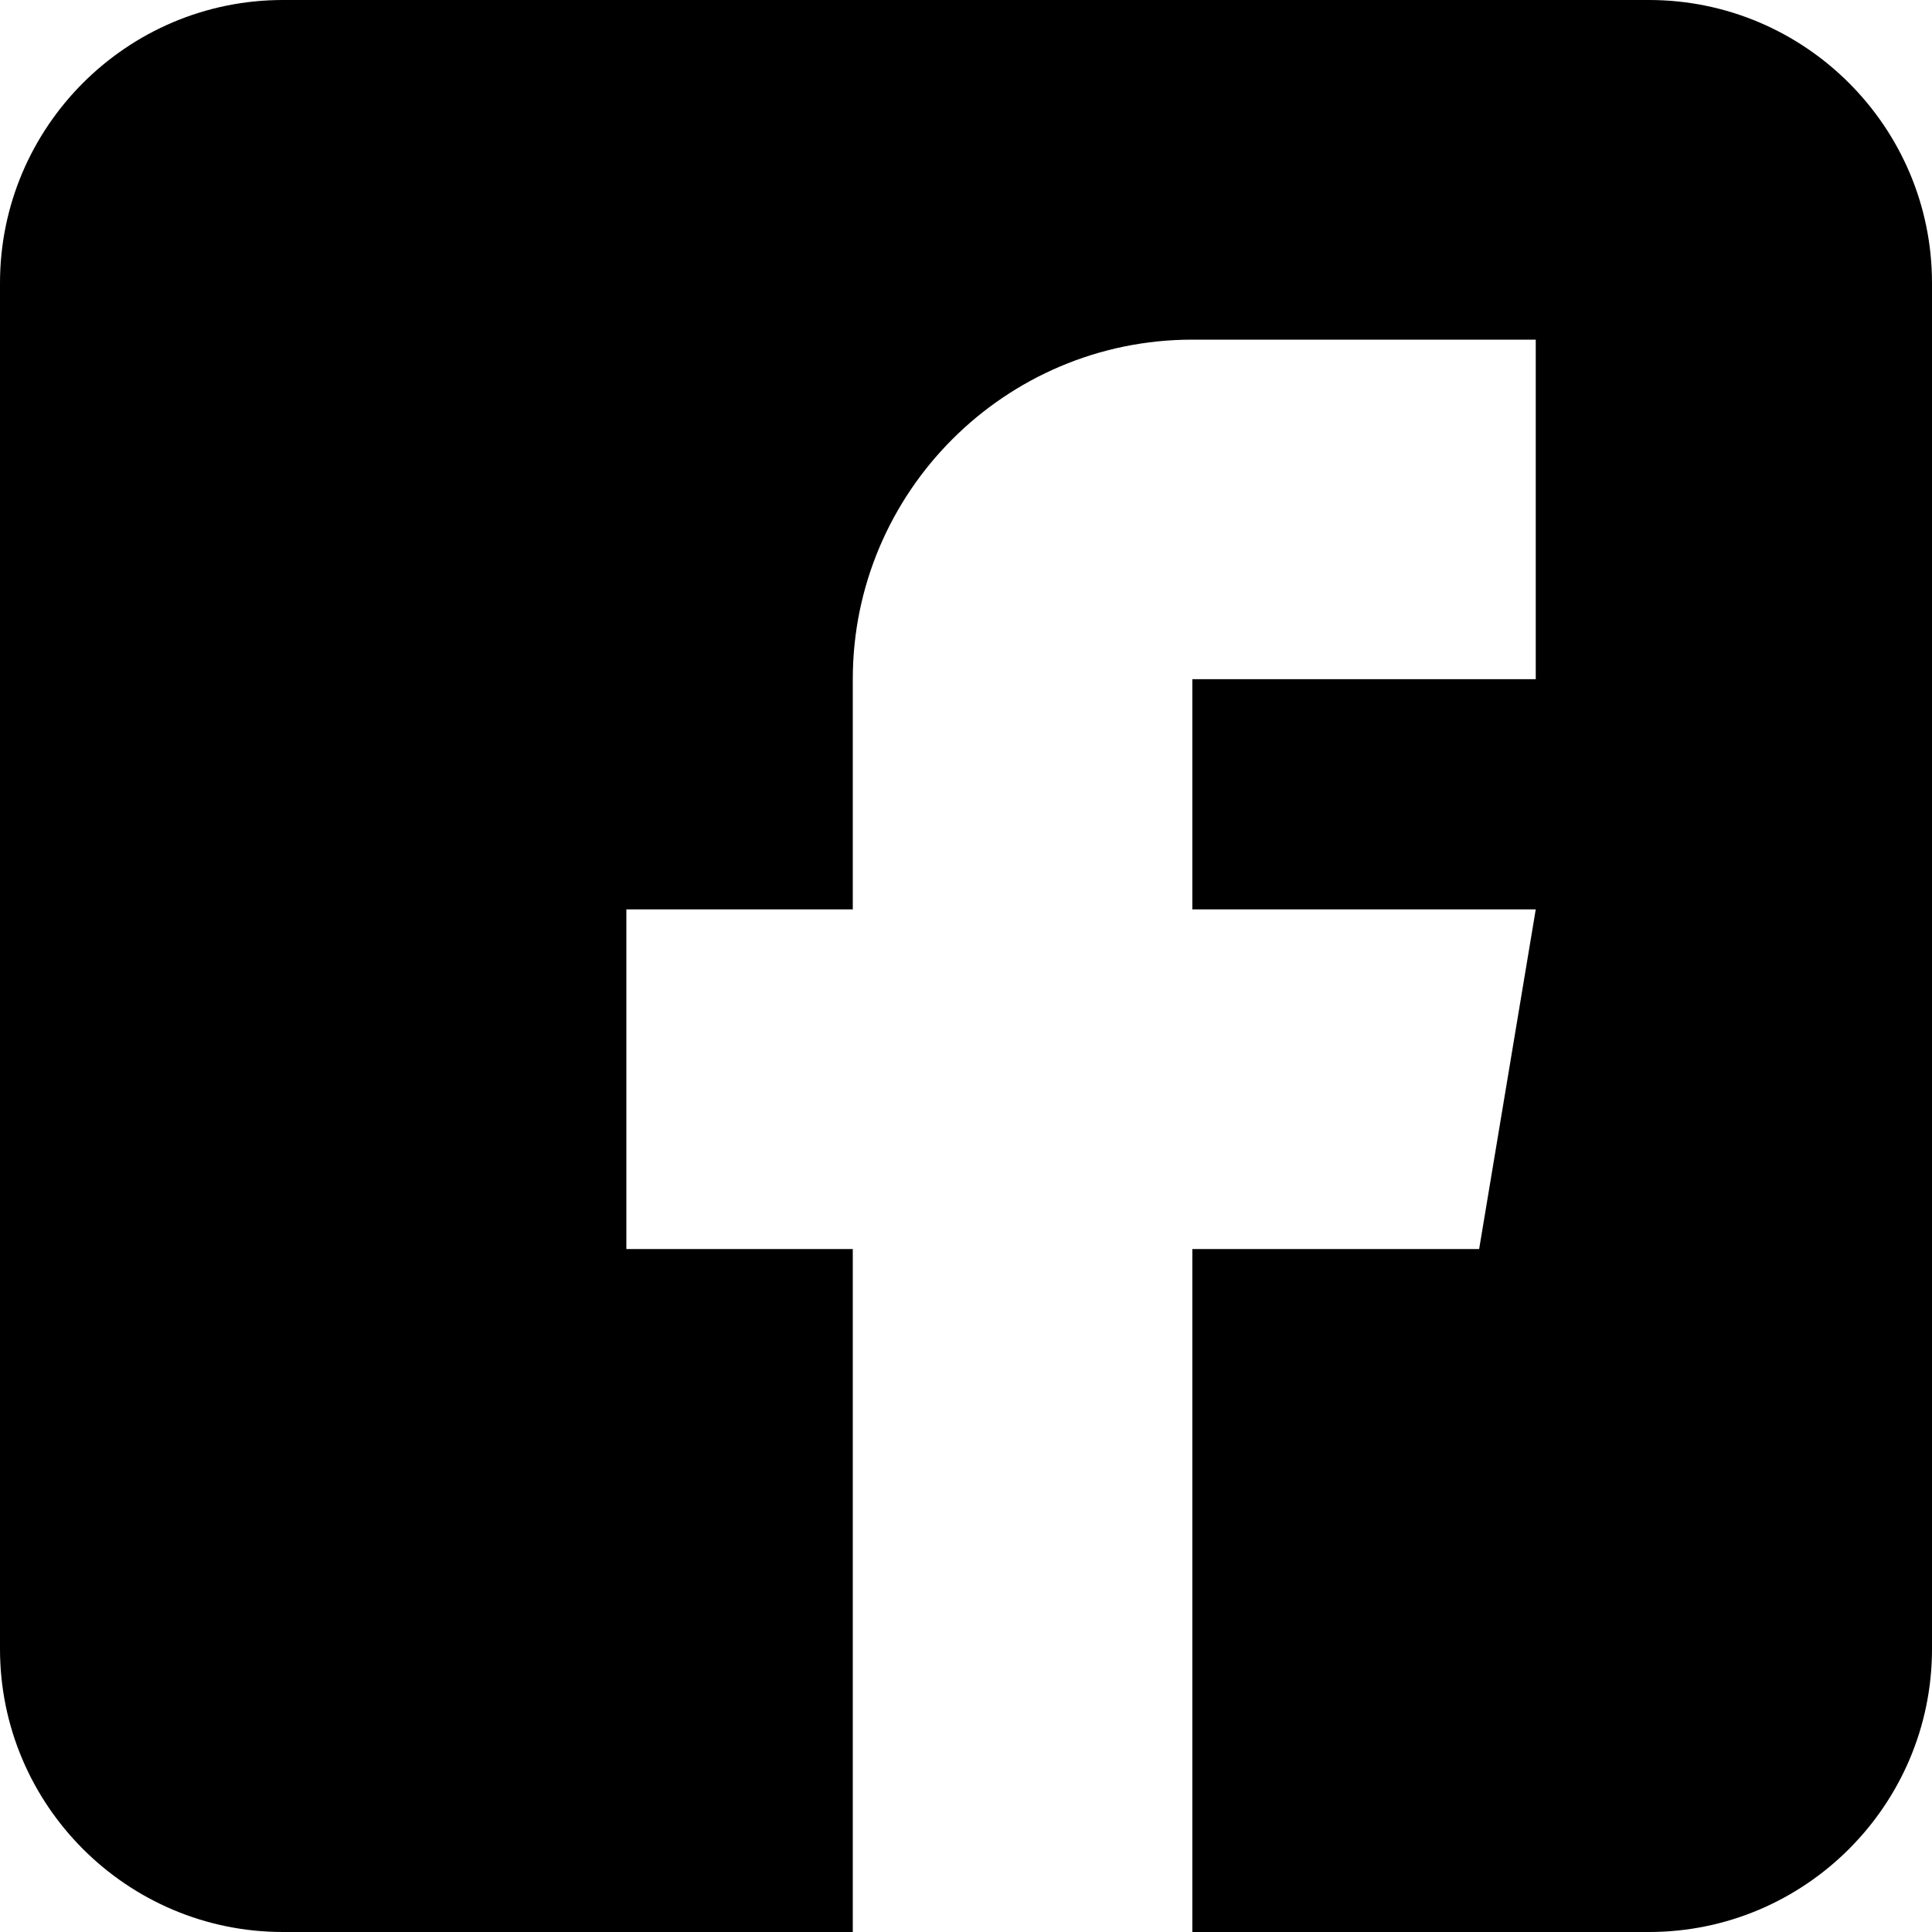
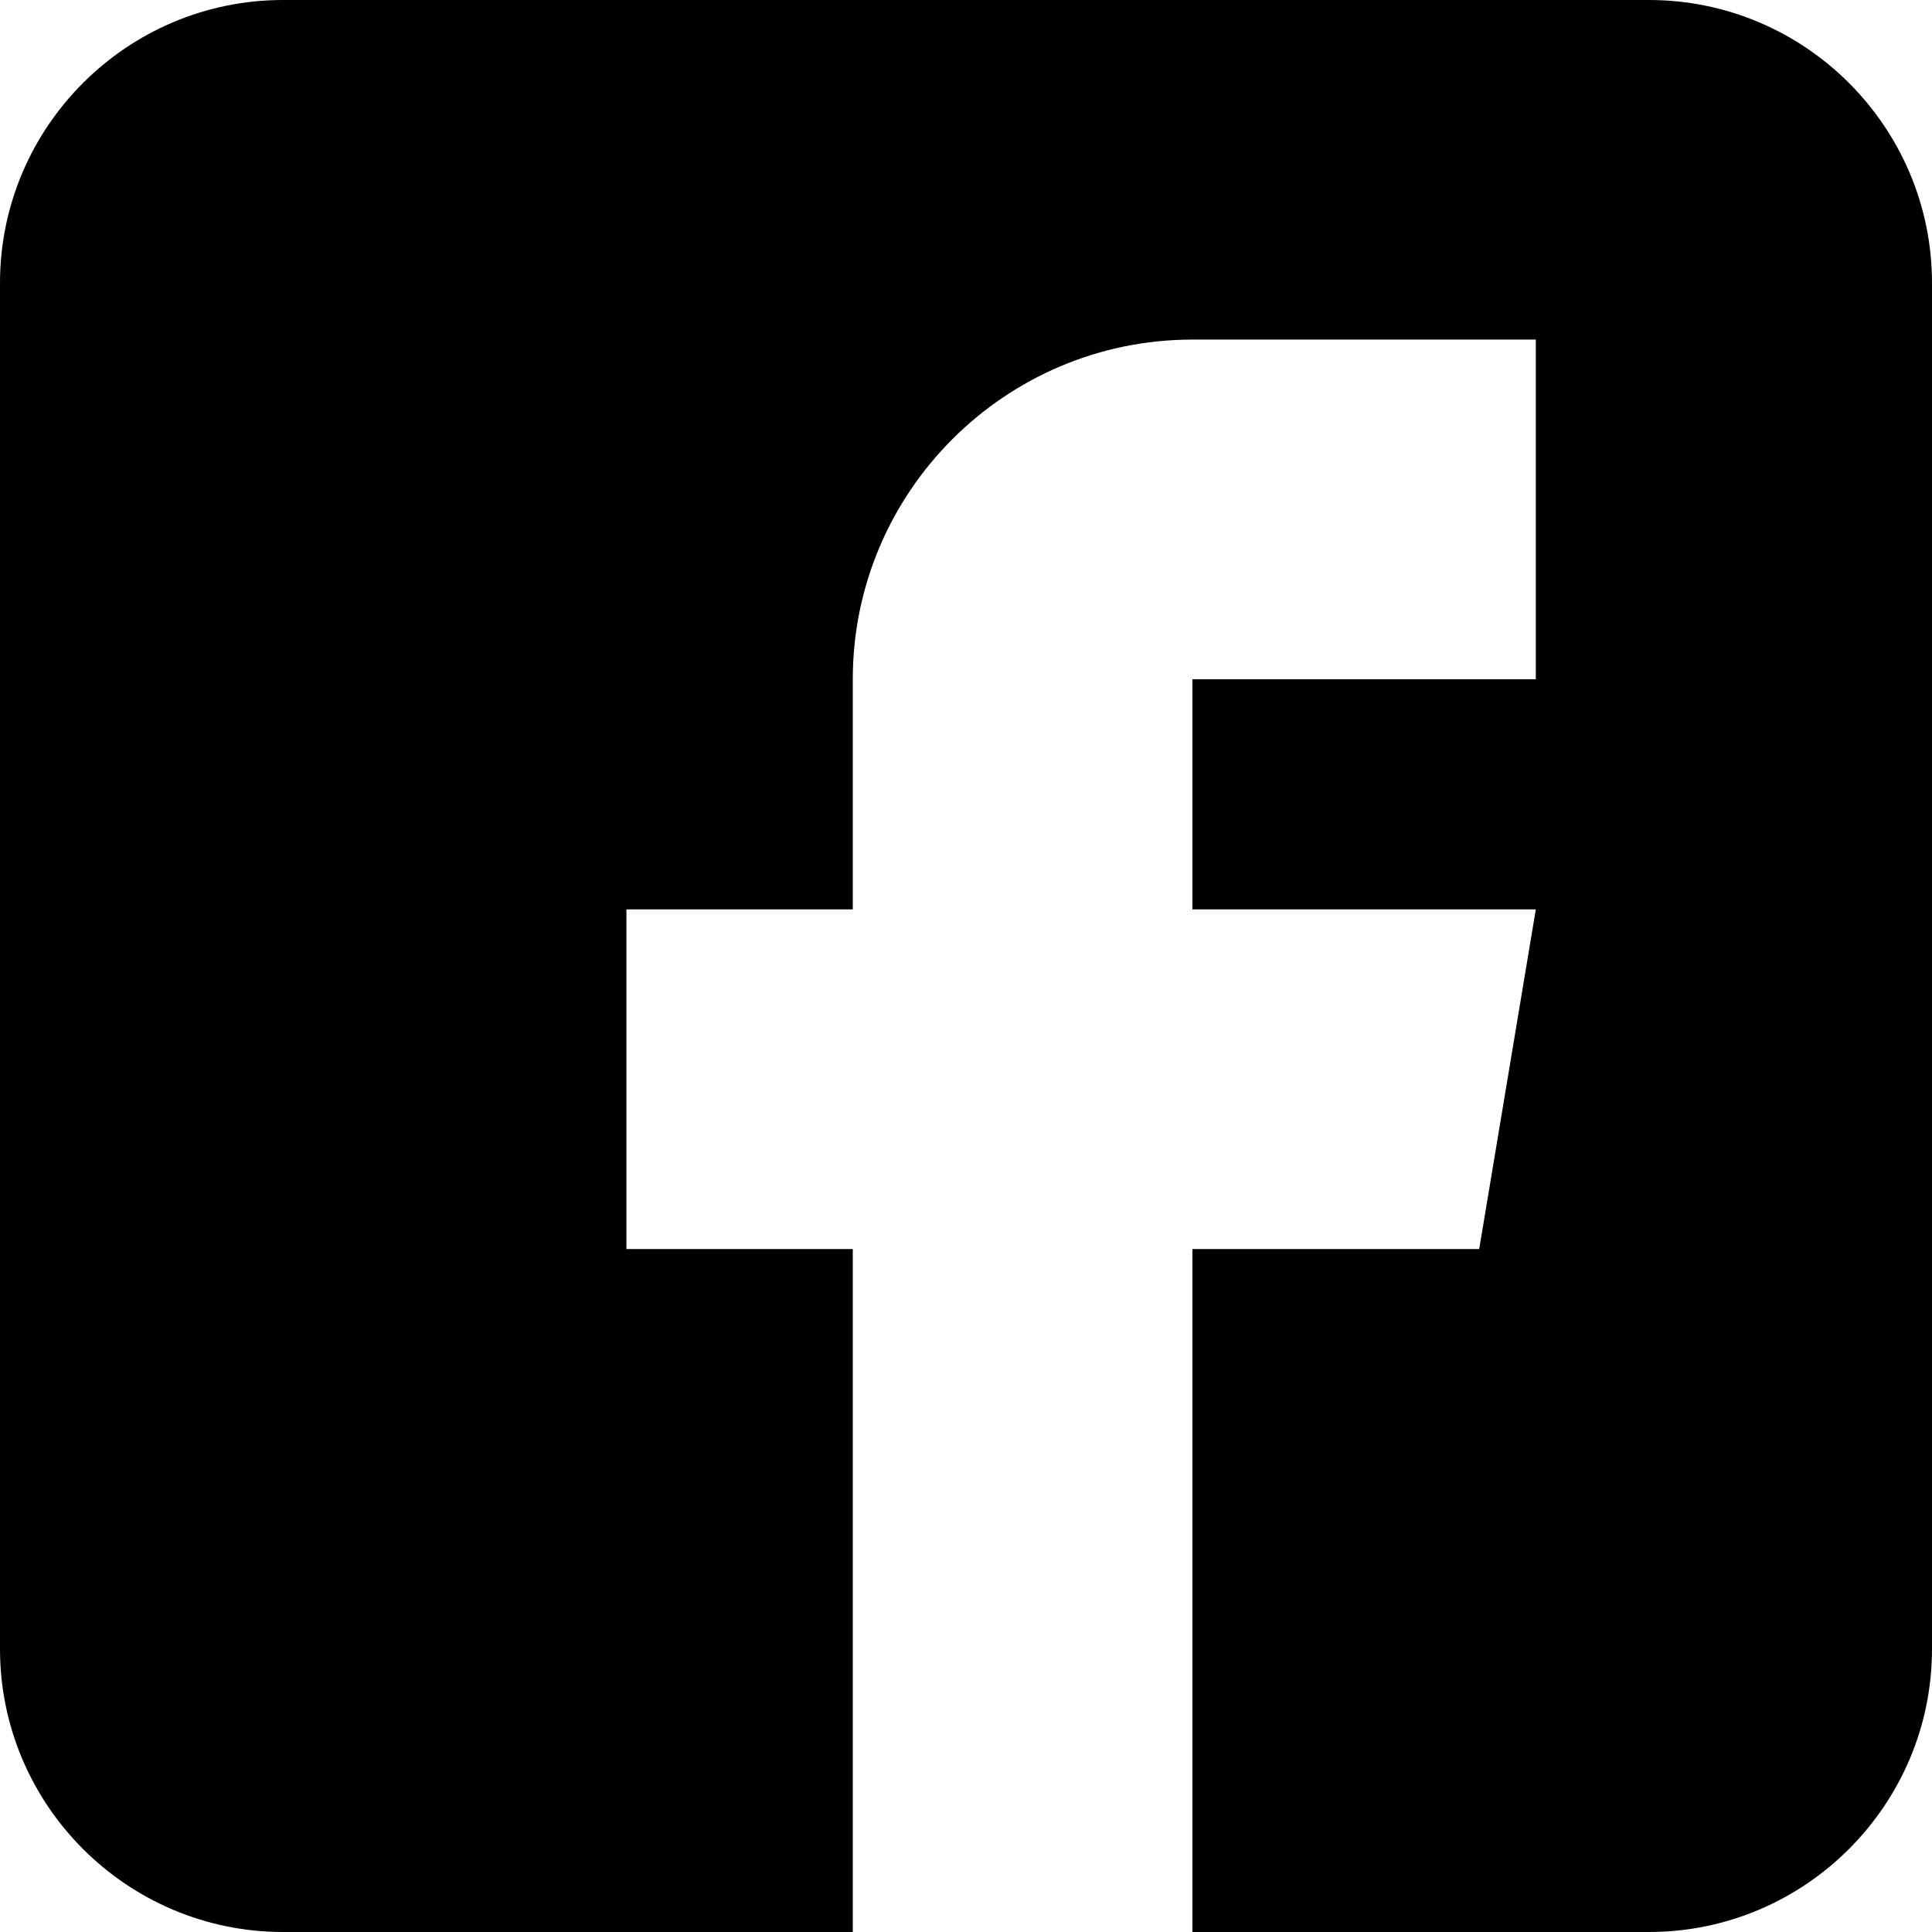
- <svg xmlns="http://www.w3.org/2000/svg" width="20" height="20" viewBox="0 0 20 20" fill="none">
-   <path d="M17.07 0L2.929 0C1.314 0 -0 1.314 -0 2.93L-0 17.07C-0 18.686 1.314 20 2.929 20L8.828 20L8.828 12.93L6.484 12.93L6.484 9.414L8.828 9.414L8.828 7.031C8.828 5.093 10.405 3.516 12.343 3.516L15.898 3.516L15.898 7.031L12.343 7.031L12.343 9.414L15.898 9.414L15.312 12.93L12.343 12.93L12.343 20L17.07 20C18.685 20 20 18.686 20 17.07L20 2.93C20 1.314 18.685 0 17.07 0Z" fill="black" />
+ <svg xmlns="http://www.w3.org/2000/svg" width="30" height="30" viewBox="0 0 30 30" fill="none">
+   <path d="M25.605 0L4.395 0C1.972 0 0 1.972 0 4.395L0 25.605C0 28.028 1.972 30 4.395 30L13.242 30L13.242 19.395L9.727 19.395L9.727 14.121H13.242V10.547C13.242 7.639 15.608 5.273 18.516 5.273L23.848 5.273V10.547H18.516L18.516 14.121H23.848L22.969 19.395H18.516V30H25.605C28.028 30 30 28.028 30 25.605L30 4.395C30 1.972 28.028 0 25.605 0Z" fill="black" />
</svg>
